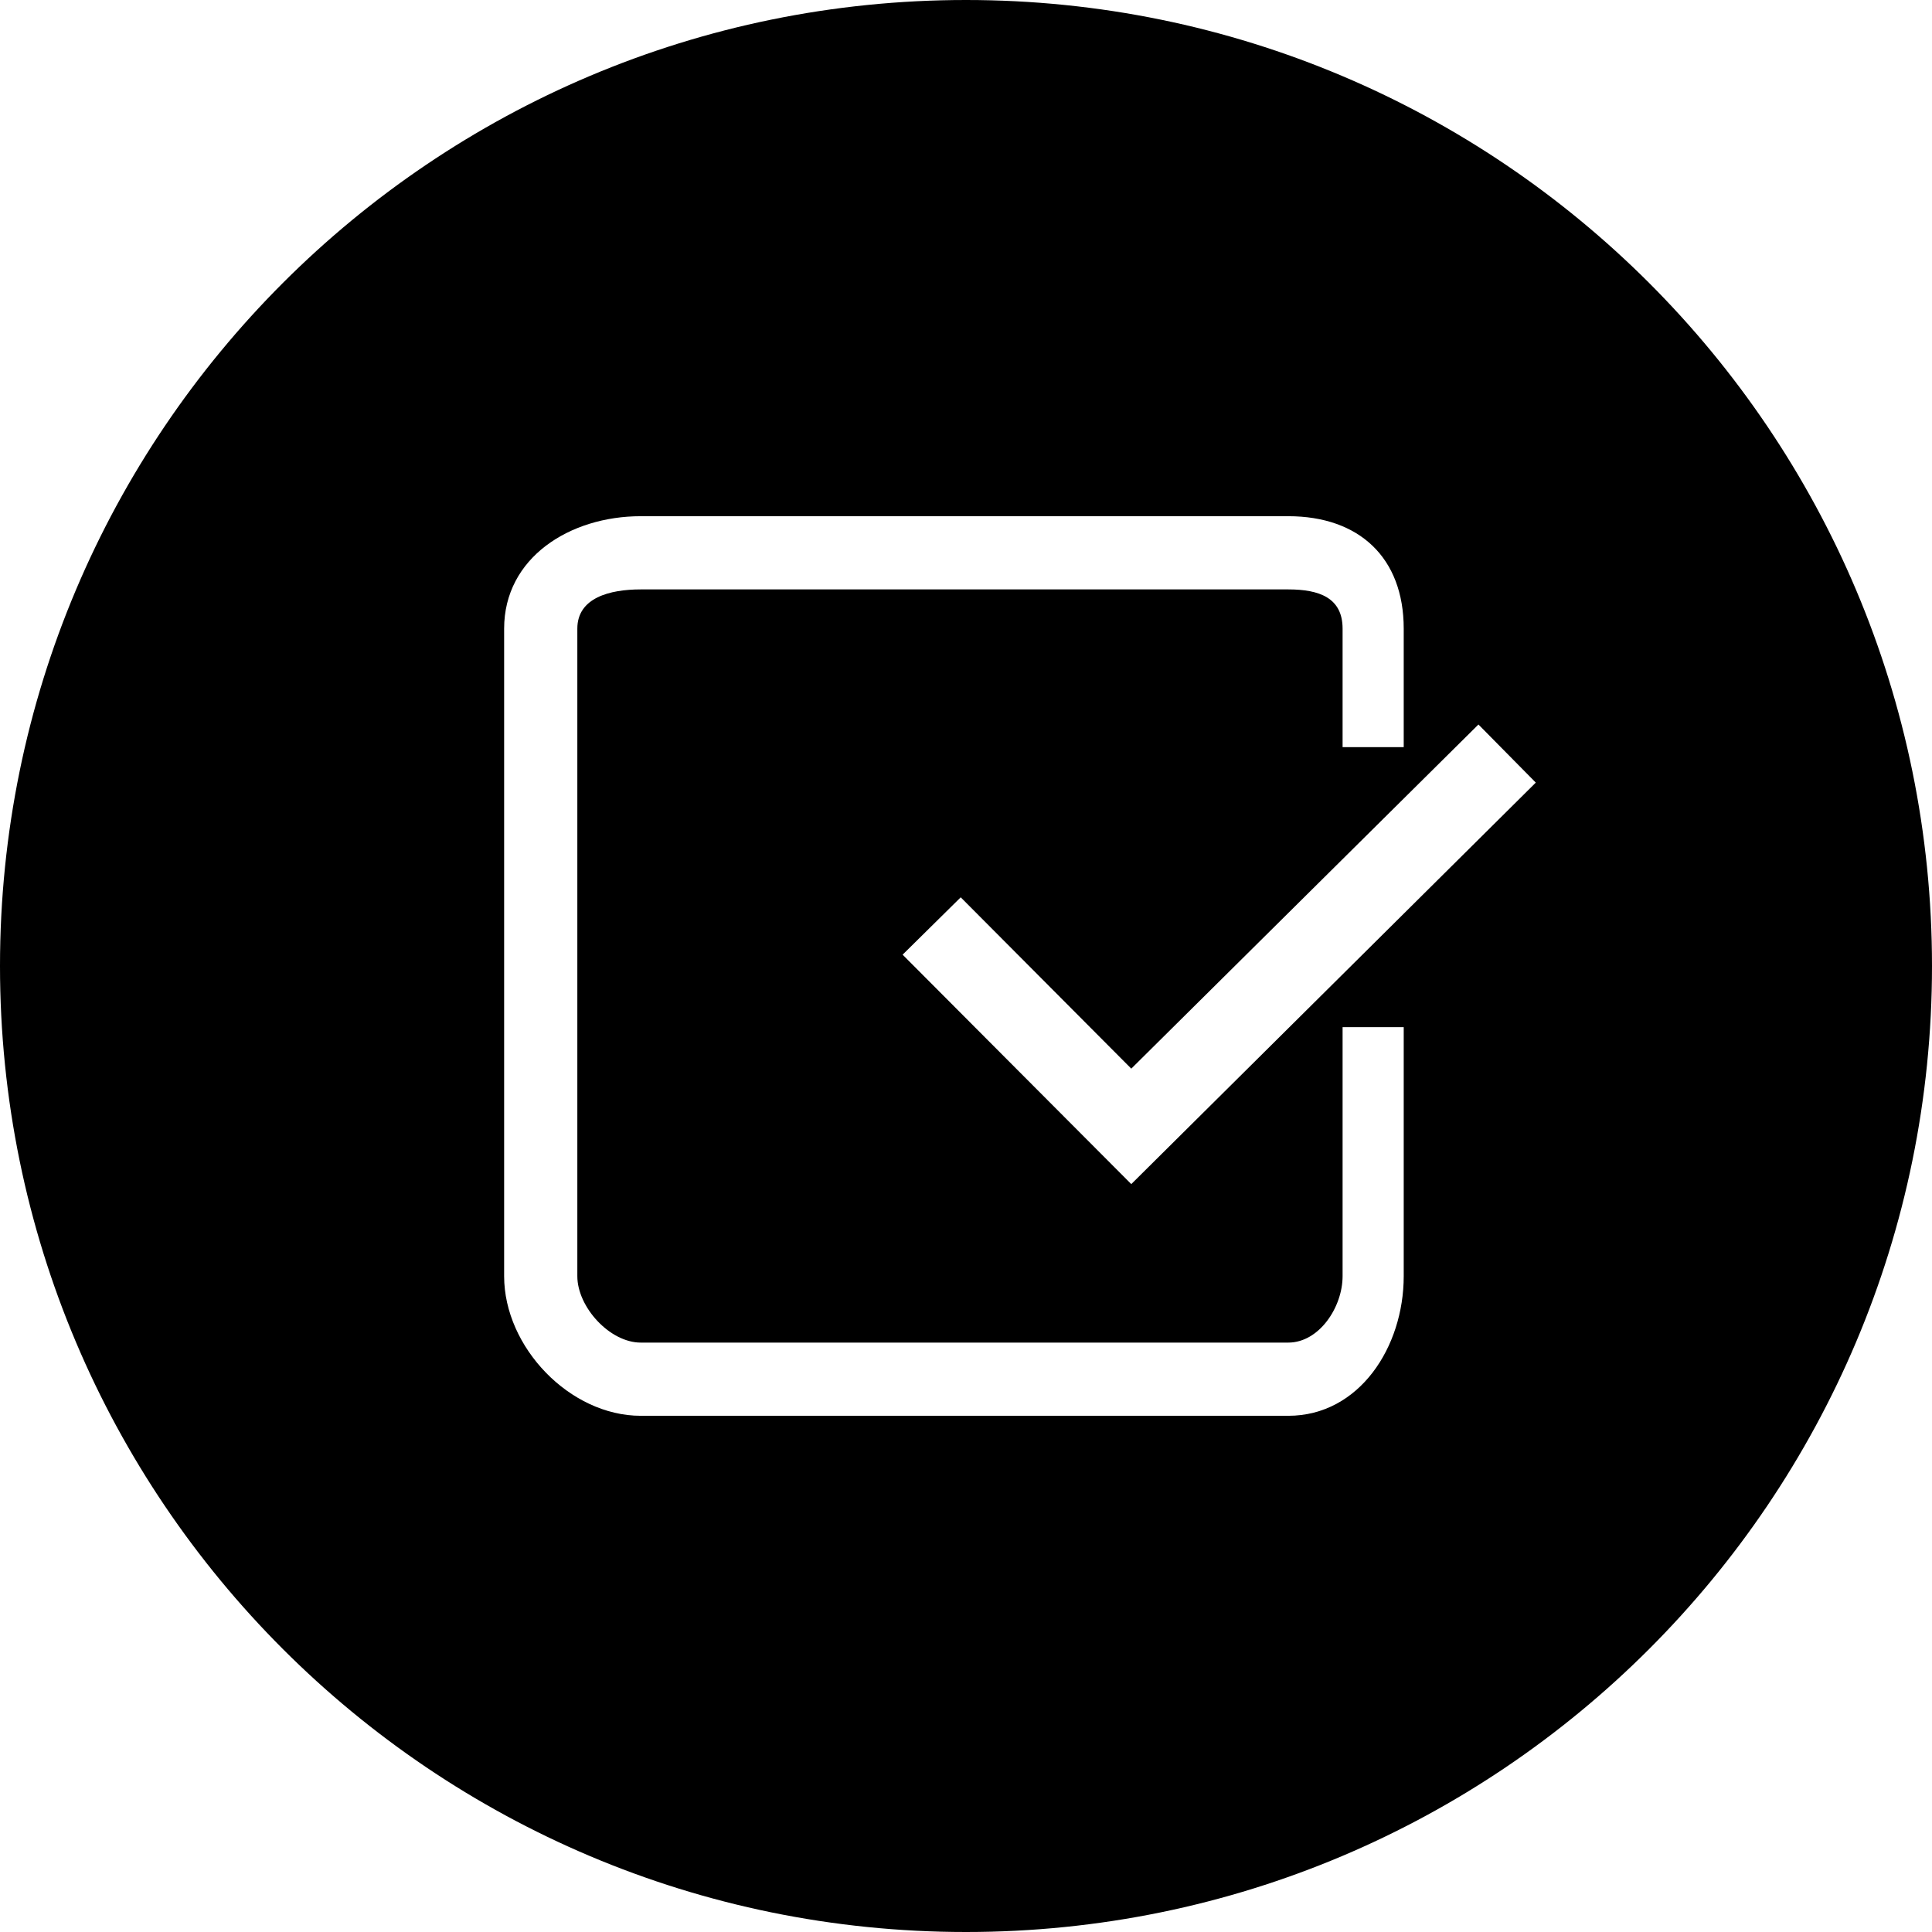
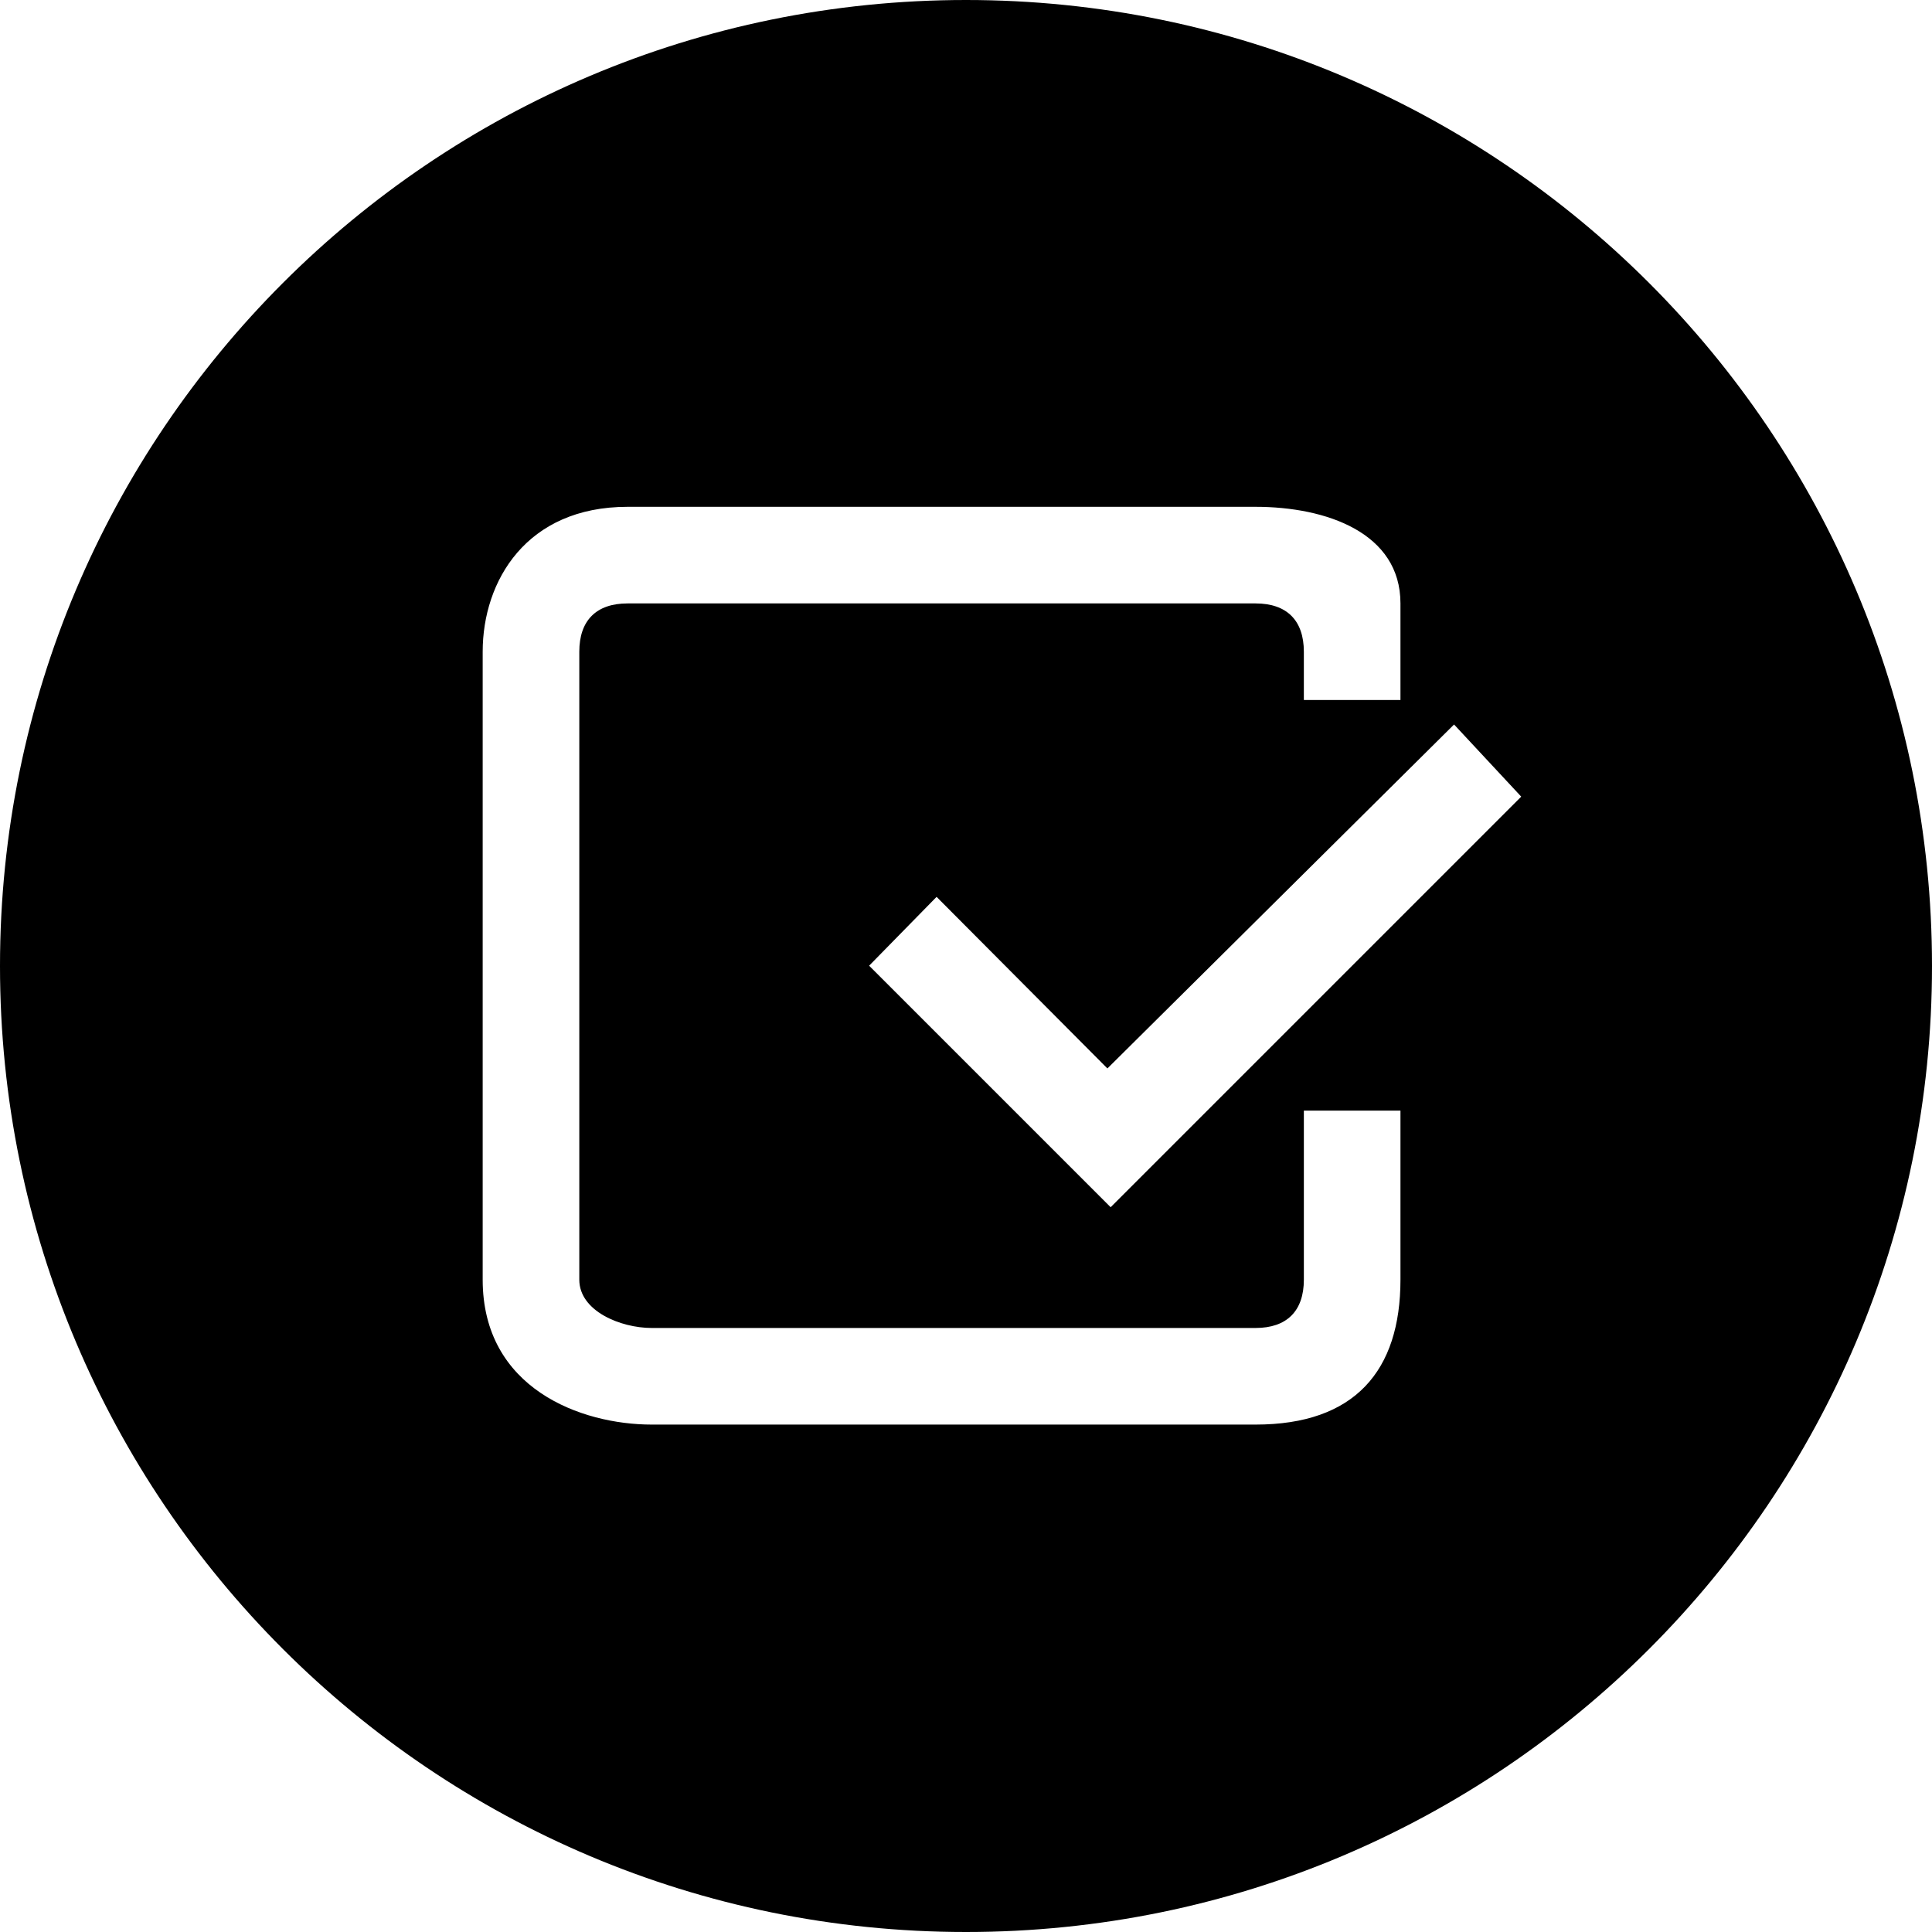
<svg xmlns="http://www.w3.org/2000/svg" version="1.1" id="レイヤー_1" x="0px" y="0px" width="256px" height="256px" viewBox="0 0 256 256" enable-background="new 0 0 256 256" xml:space="preserve">
-   <path d="M128,0C57.3,0,0,57.3,0,128s57.3,128,128,128s128-57.3,128-128S198.7,0,128,0z M186,169.1c0,9.4-5.9,18.5-15.3,18.5H84.9  c-9.4,0-18.1-9.1-18.1-18.5V83.3c0-9.4,8.7-14.9,18.1-14.9h85.8c9.399,0,15.3,5.5,15.3,14.9V99h-8.1V83.3c0-4.1-3.101-5.2-7.2-5.2  H84.9c-4.1,0-8.4,1.1-8.4,5.2v85.8c0,4.101,4.3,8.801,8.4,8.801h85.8c4.1,0,7.2-4.7,7.2-8.801v-33h8.1V169.1L186,169.1z   M149.9,156.9l-30.3-30.4l7.7-7.6l22.601,22.7l46-45.6l7.6,7.7L149.9,156.9z" />
+   <path d="M128,0C57.308,0,0,57.305,0,127.999C0,198.691,57.308,256,128,256c70.693,0,128-57.309,128-128.001  C256,57.305,198.693,0,128,0z M185.568,169.564c0,12.066-6.043,19.201-19.201,19.201H86.36c-9.366,0-22.402-4.77-22.402-19.201  V86.357c0-9.37,5.783-19.202,19.202-19.202h83.207c9.365,0,19.201,3.432,19.201,12.801v12.801h-12.801v-6.4  c0-4.147-2.254-6.4-6.4-6.4H83.16c-4.146,0-6.4,2.253-6.4,6.4v83.207c0,4.15,5.454,6.4,9.601,6.4h80.007c4.146,0,6.4-2.25,6.4-6.4  v-22.402h12.801V169.564z M147.166,159.963l-32.003-32.002l8.94-9.123l22.635,22.736l45.932-45.575l8.9,9.56L147.166,159.963z" />
</svg>
